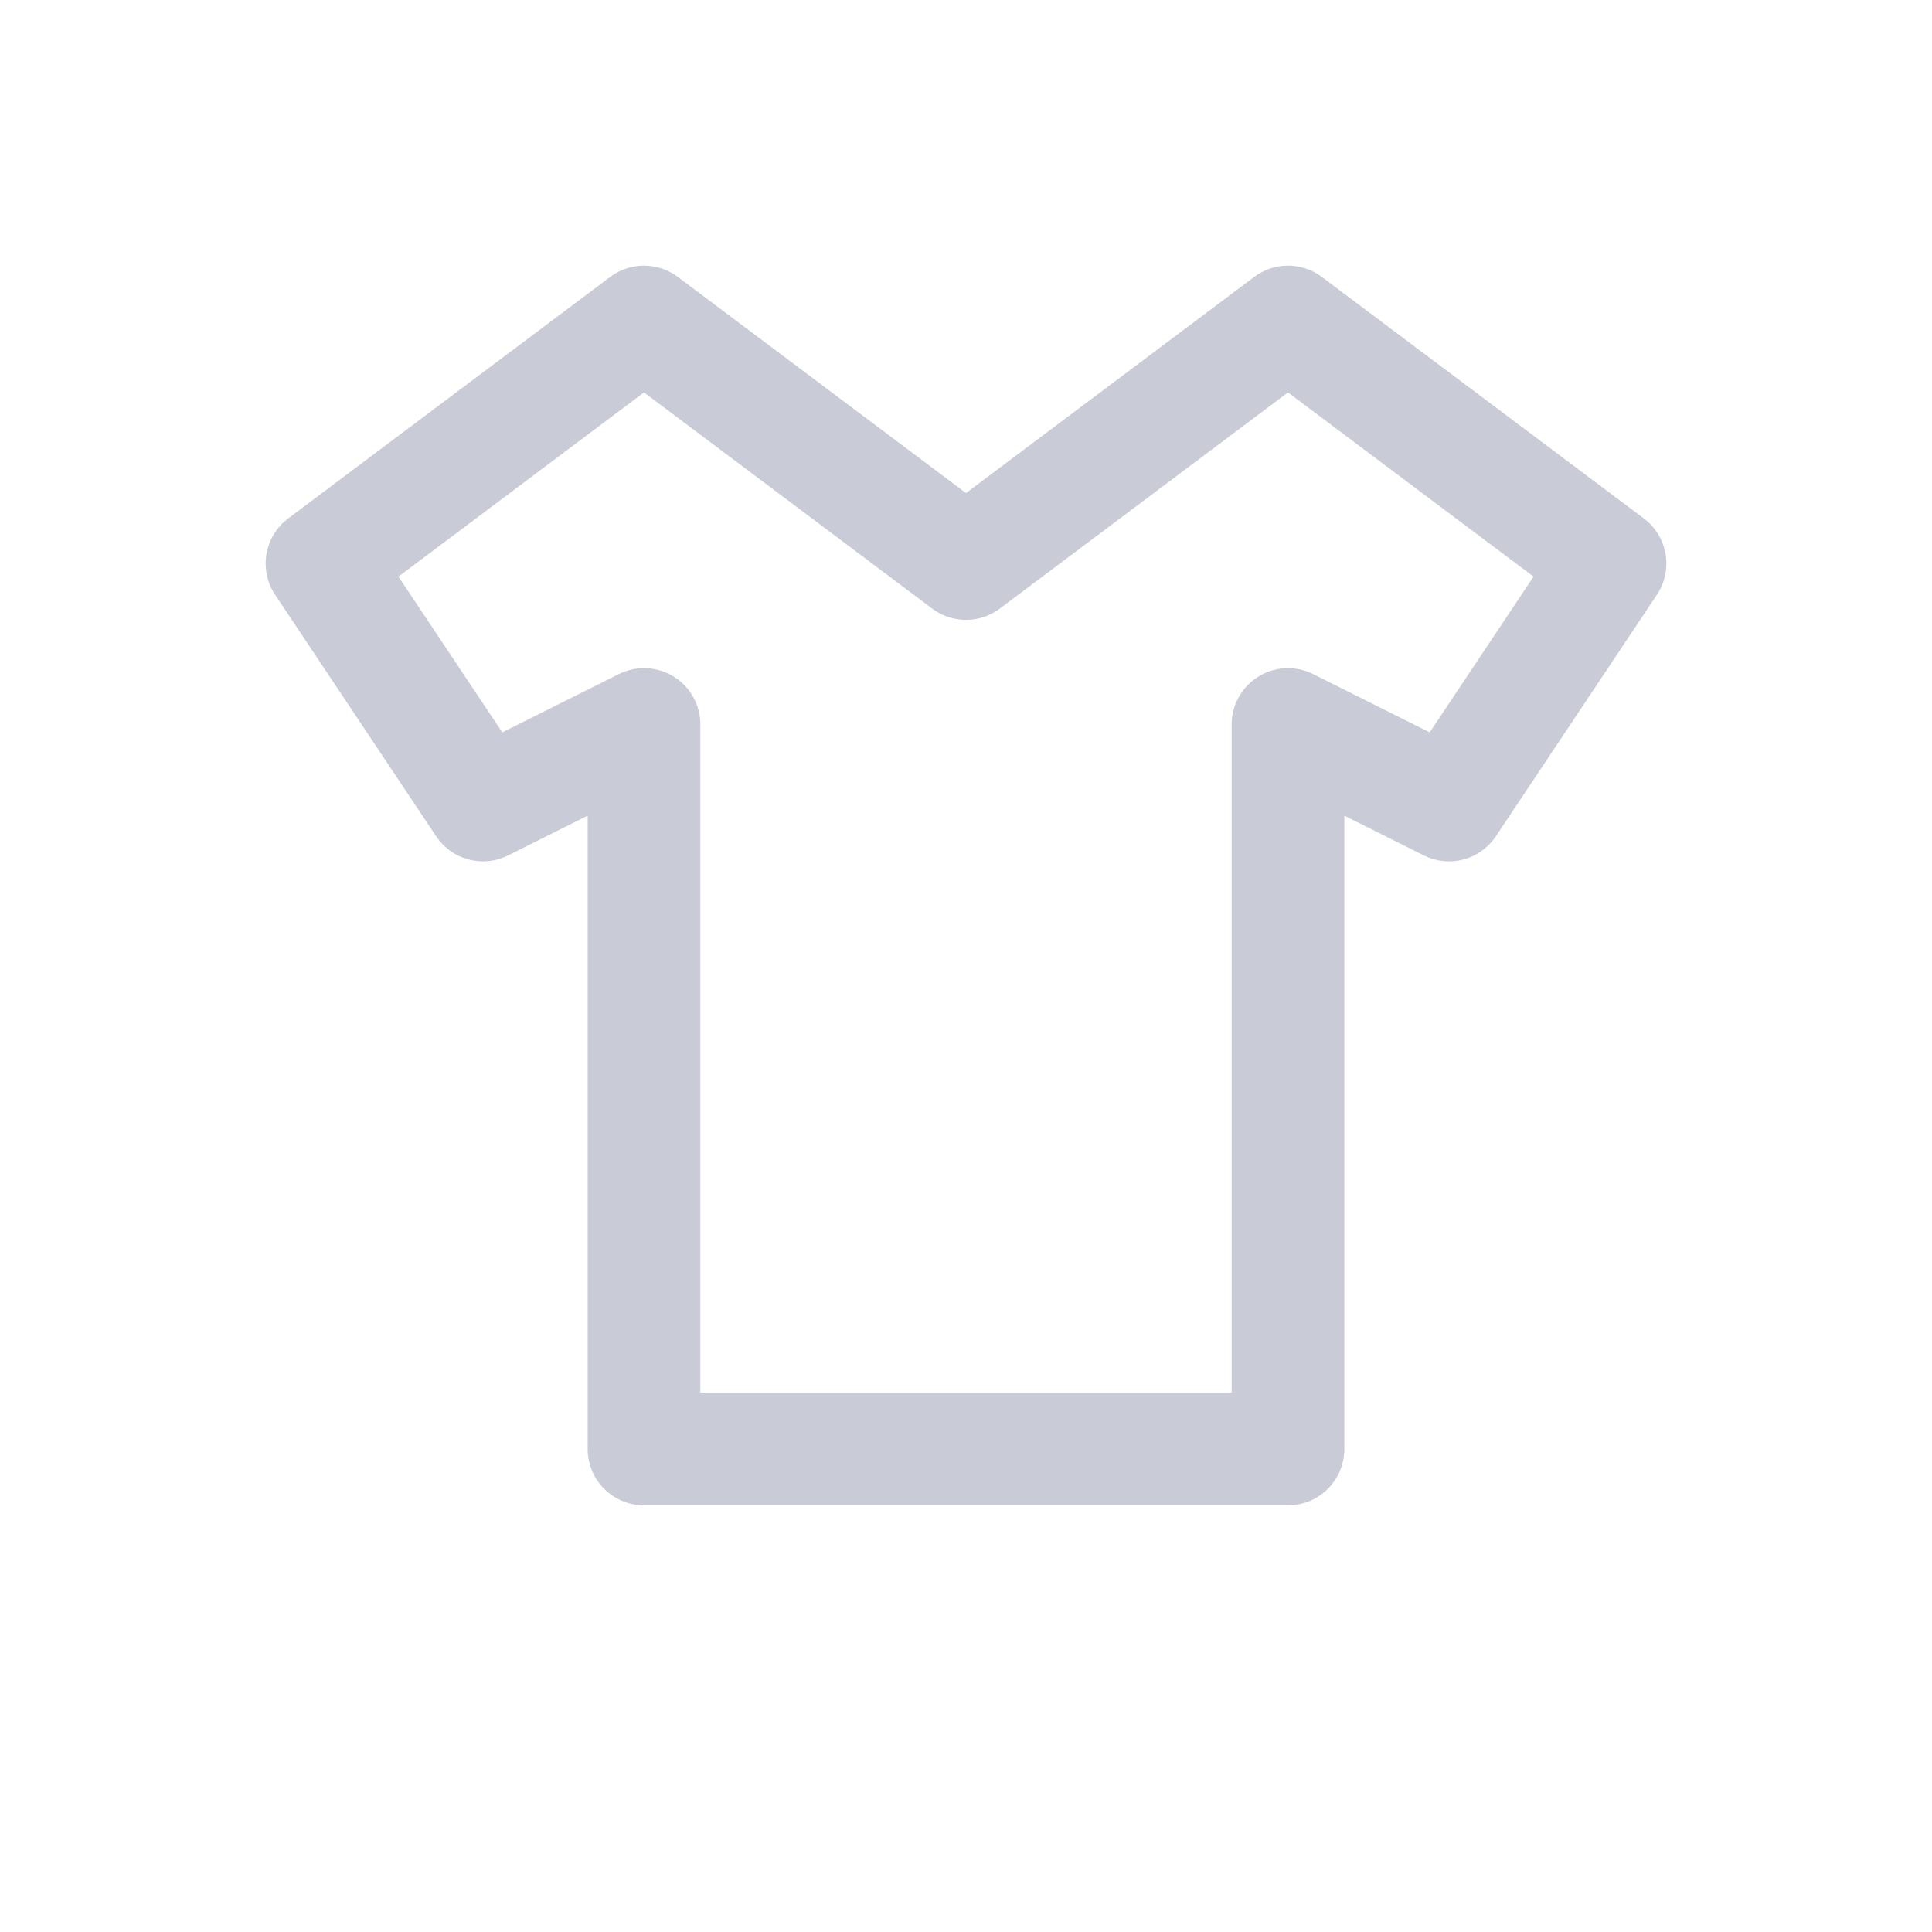
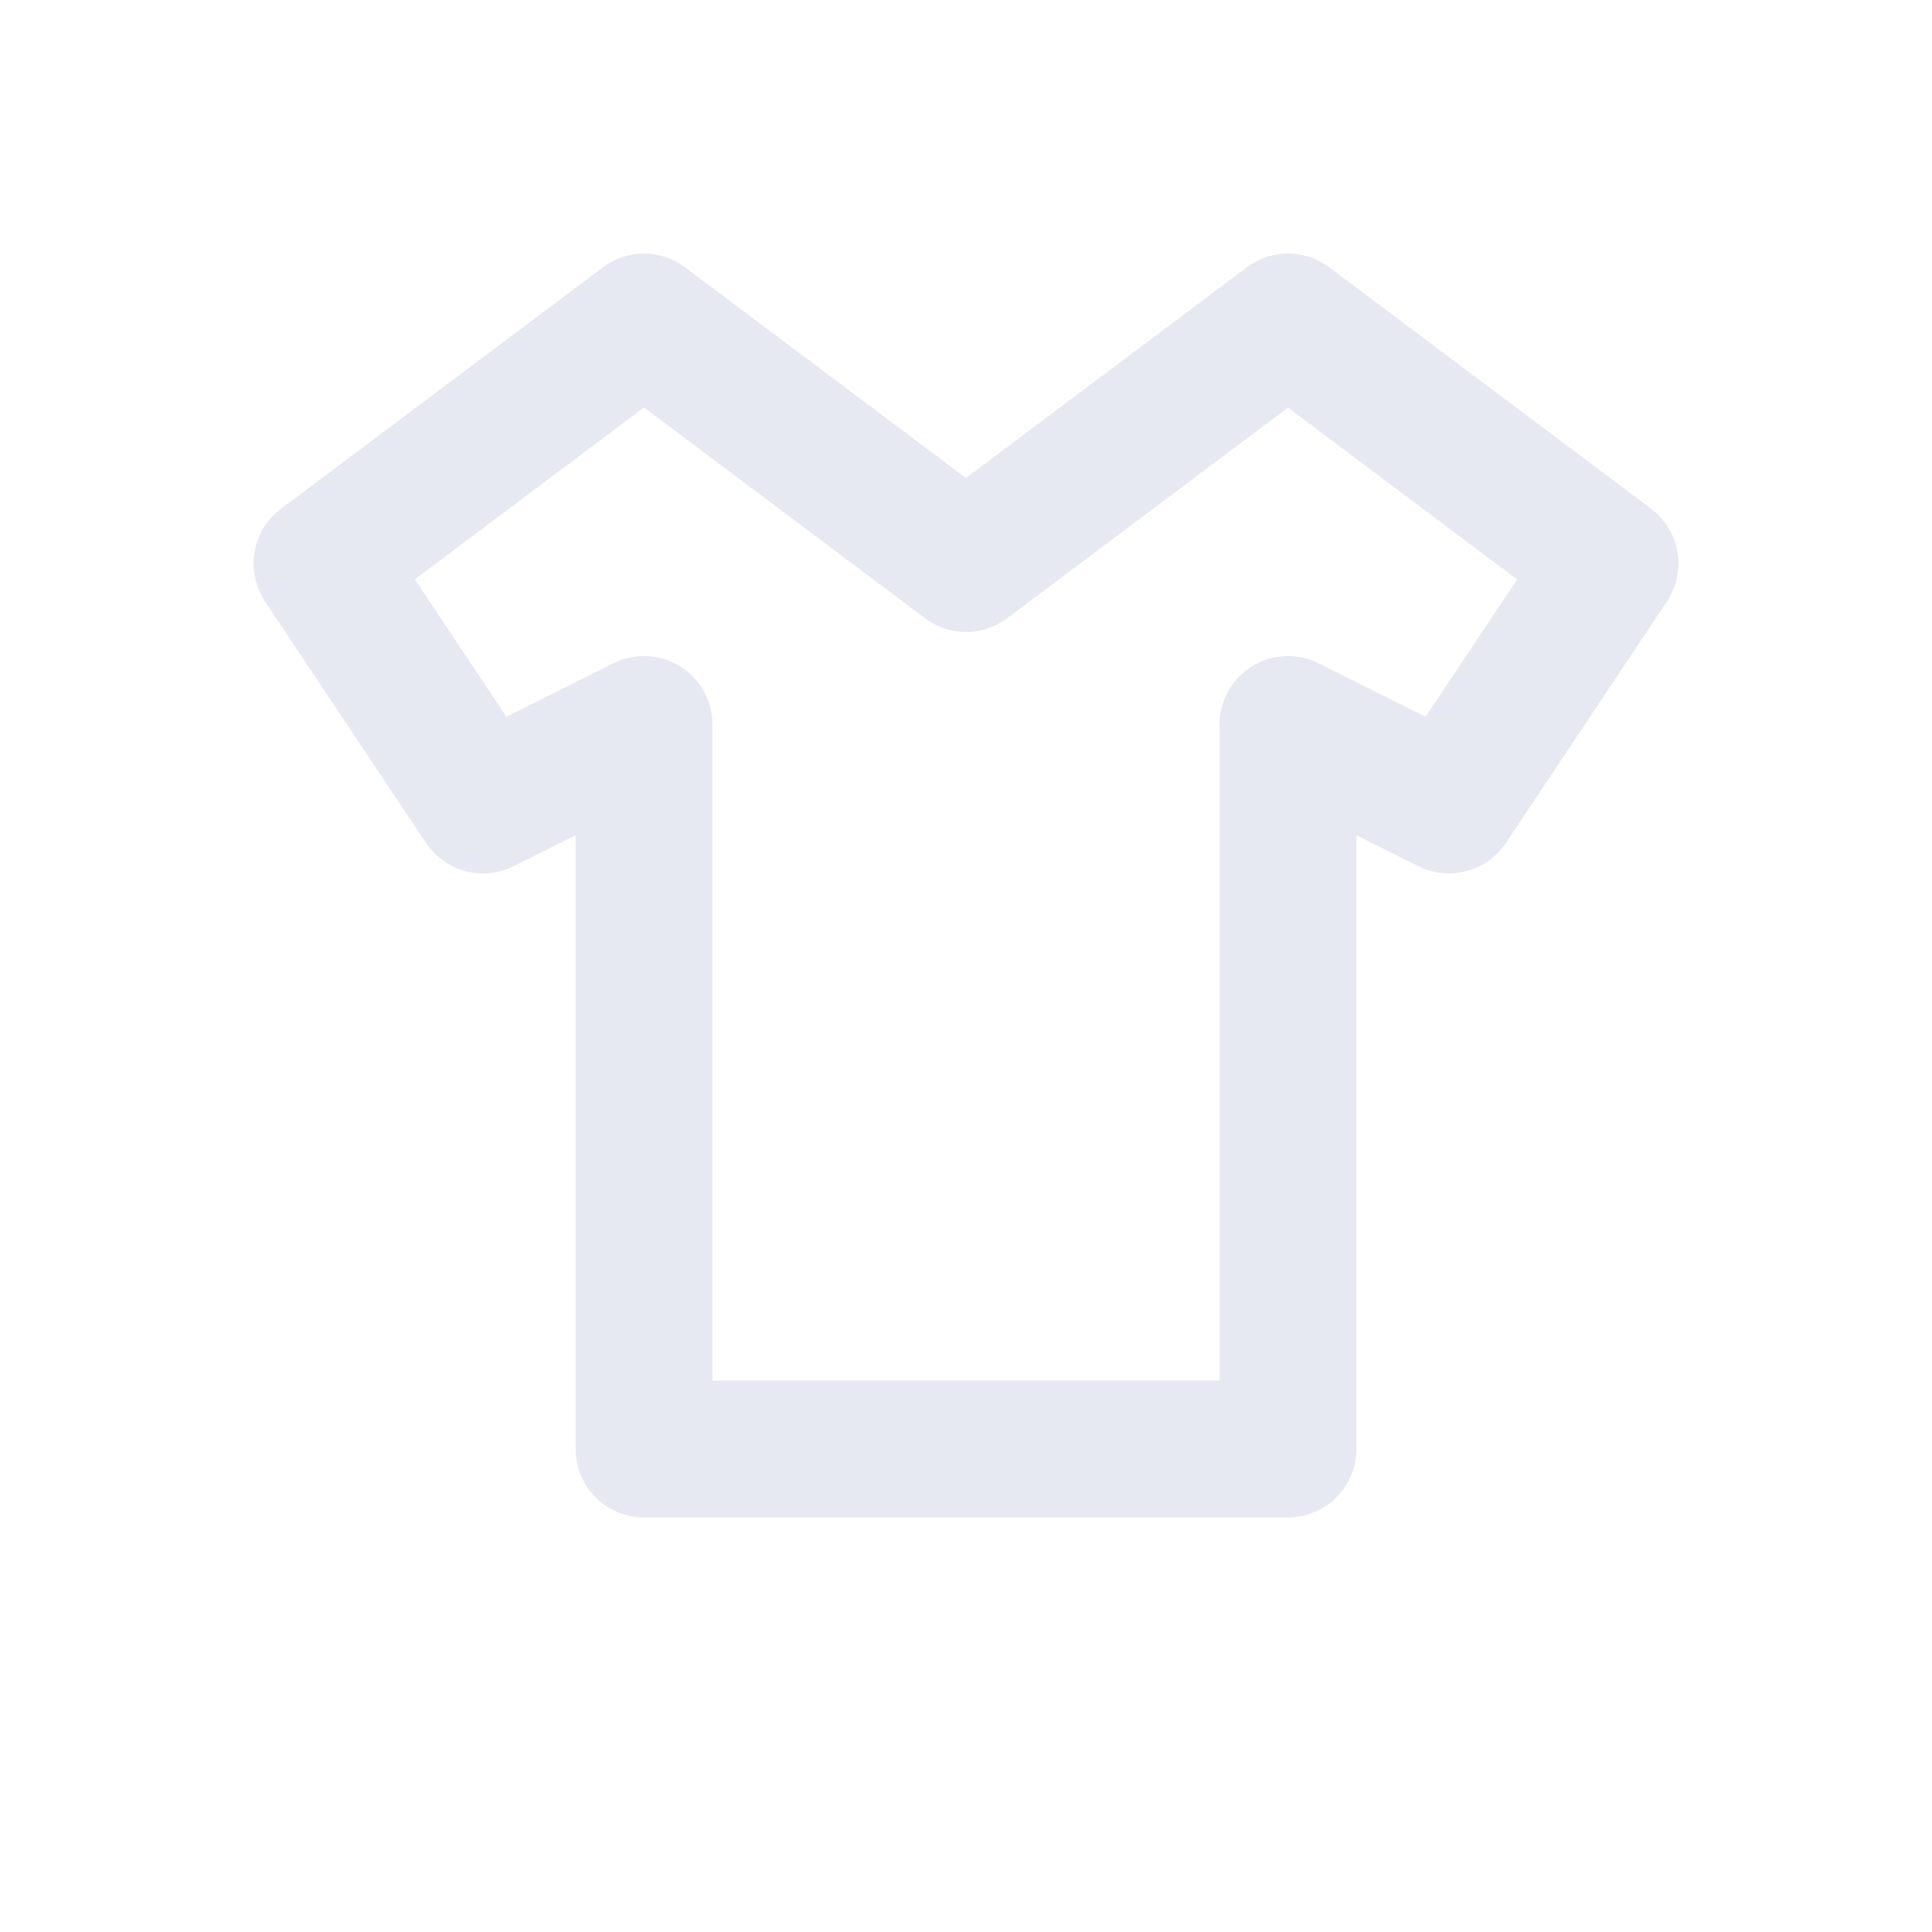
- <svg xmlns="http://www.w3.org/2000/svg" viewBox="0 0 24 24" fill="none" stroke="#c9ccd6" stroke-width="1.4" stroke-linecap="round" stroke-linejoin="round">
+ <svg xmlns="http://www.w3.org/2000/svg" viewBox="0 0 24 24" fill="none" stroke="#e6e9f2" stroke-width="1.7" stroke-linecap="round" stroke-linejoin="round">
  <path d="M8 4l4 3 4-3 4 3-2 3-2-1v9H8v-9l-2 1-2-3z" />
</svg>
